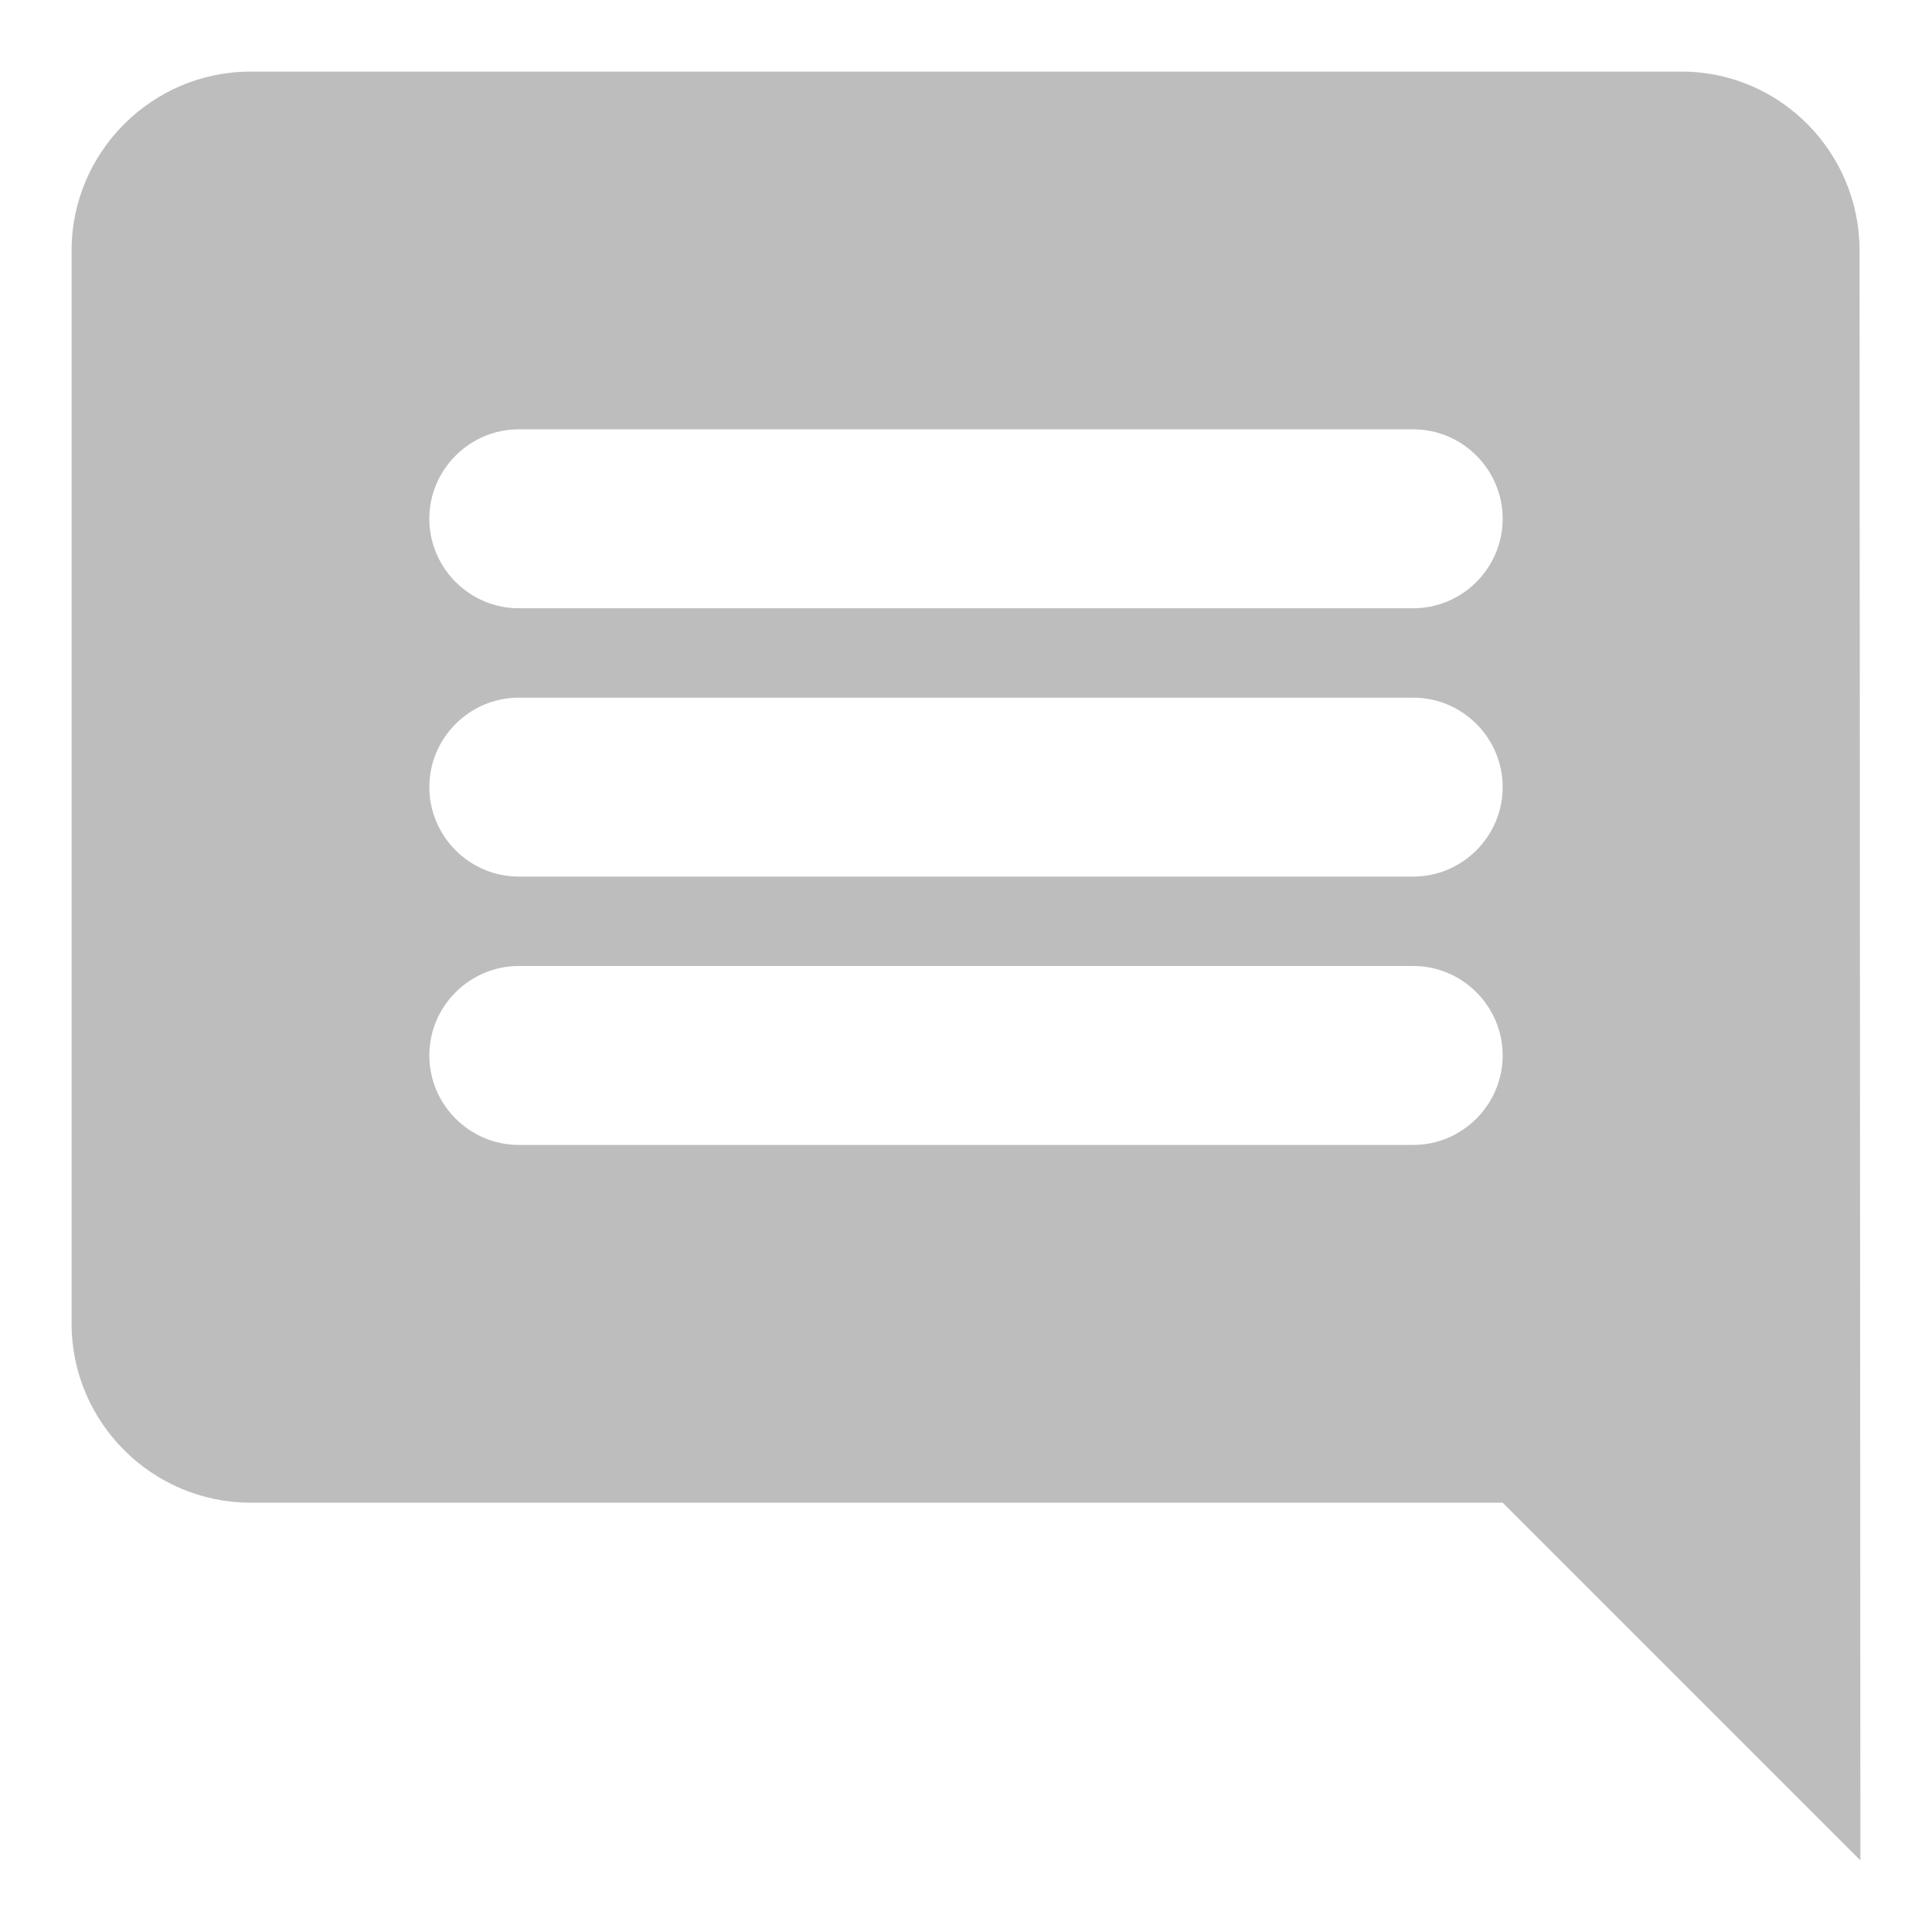
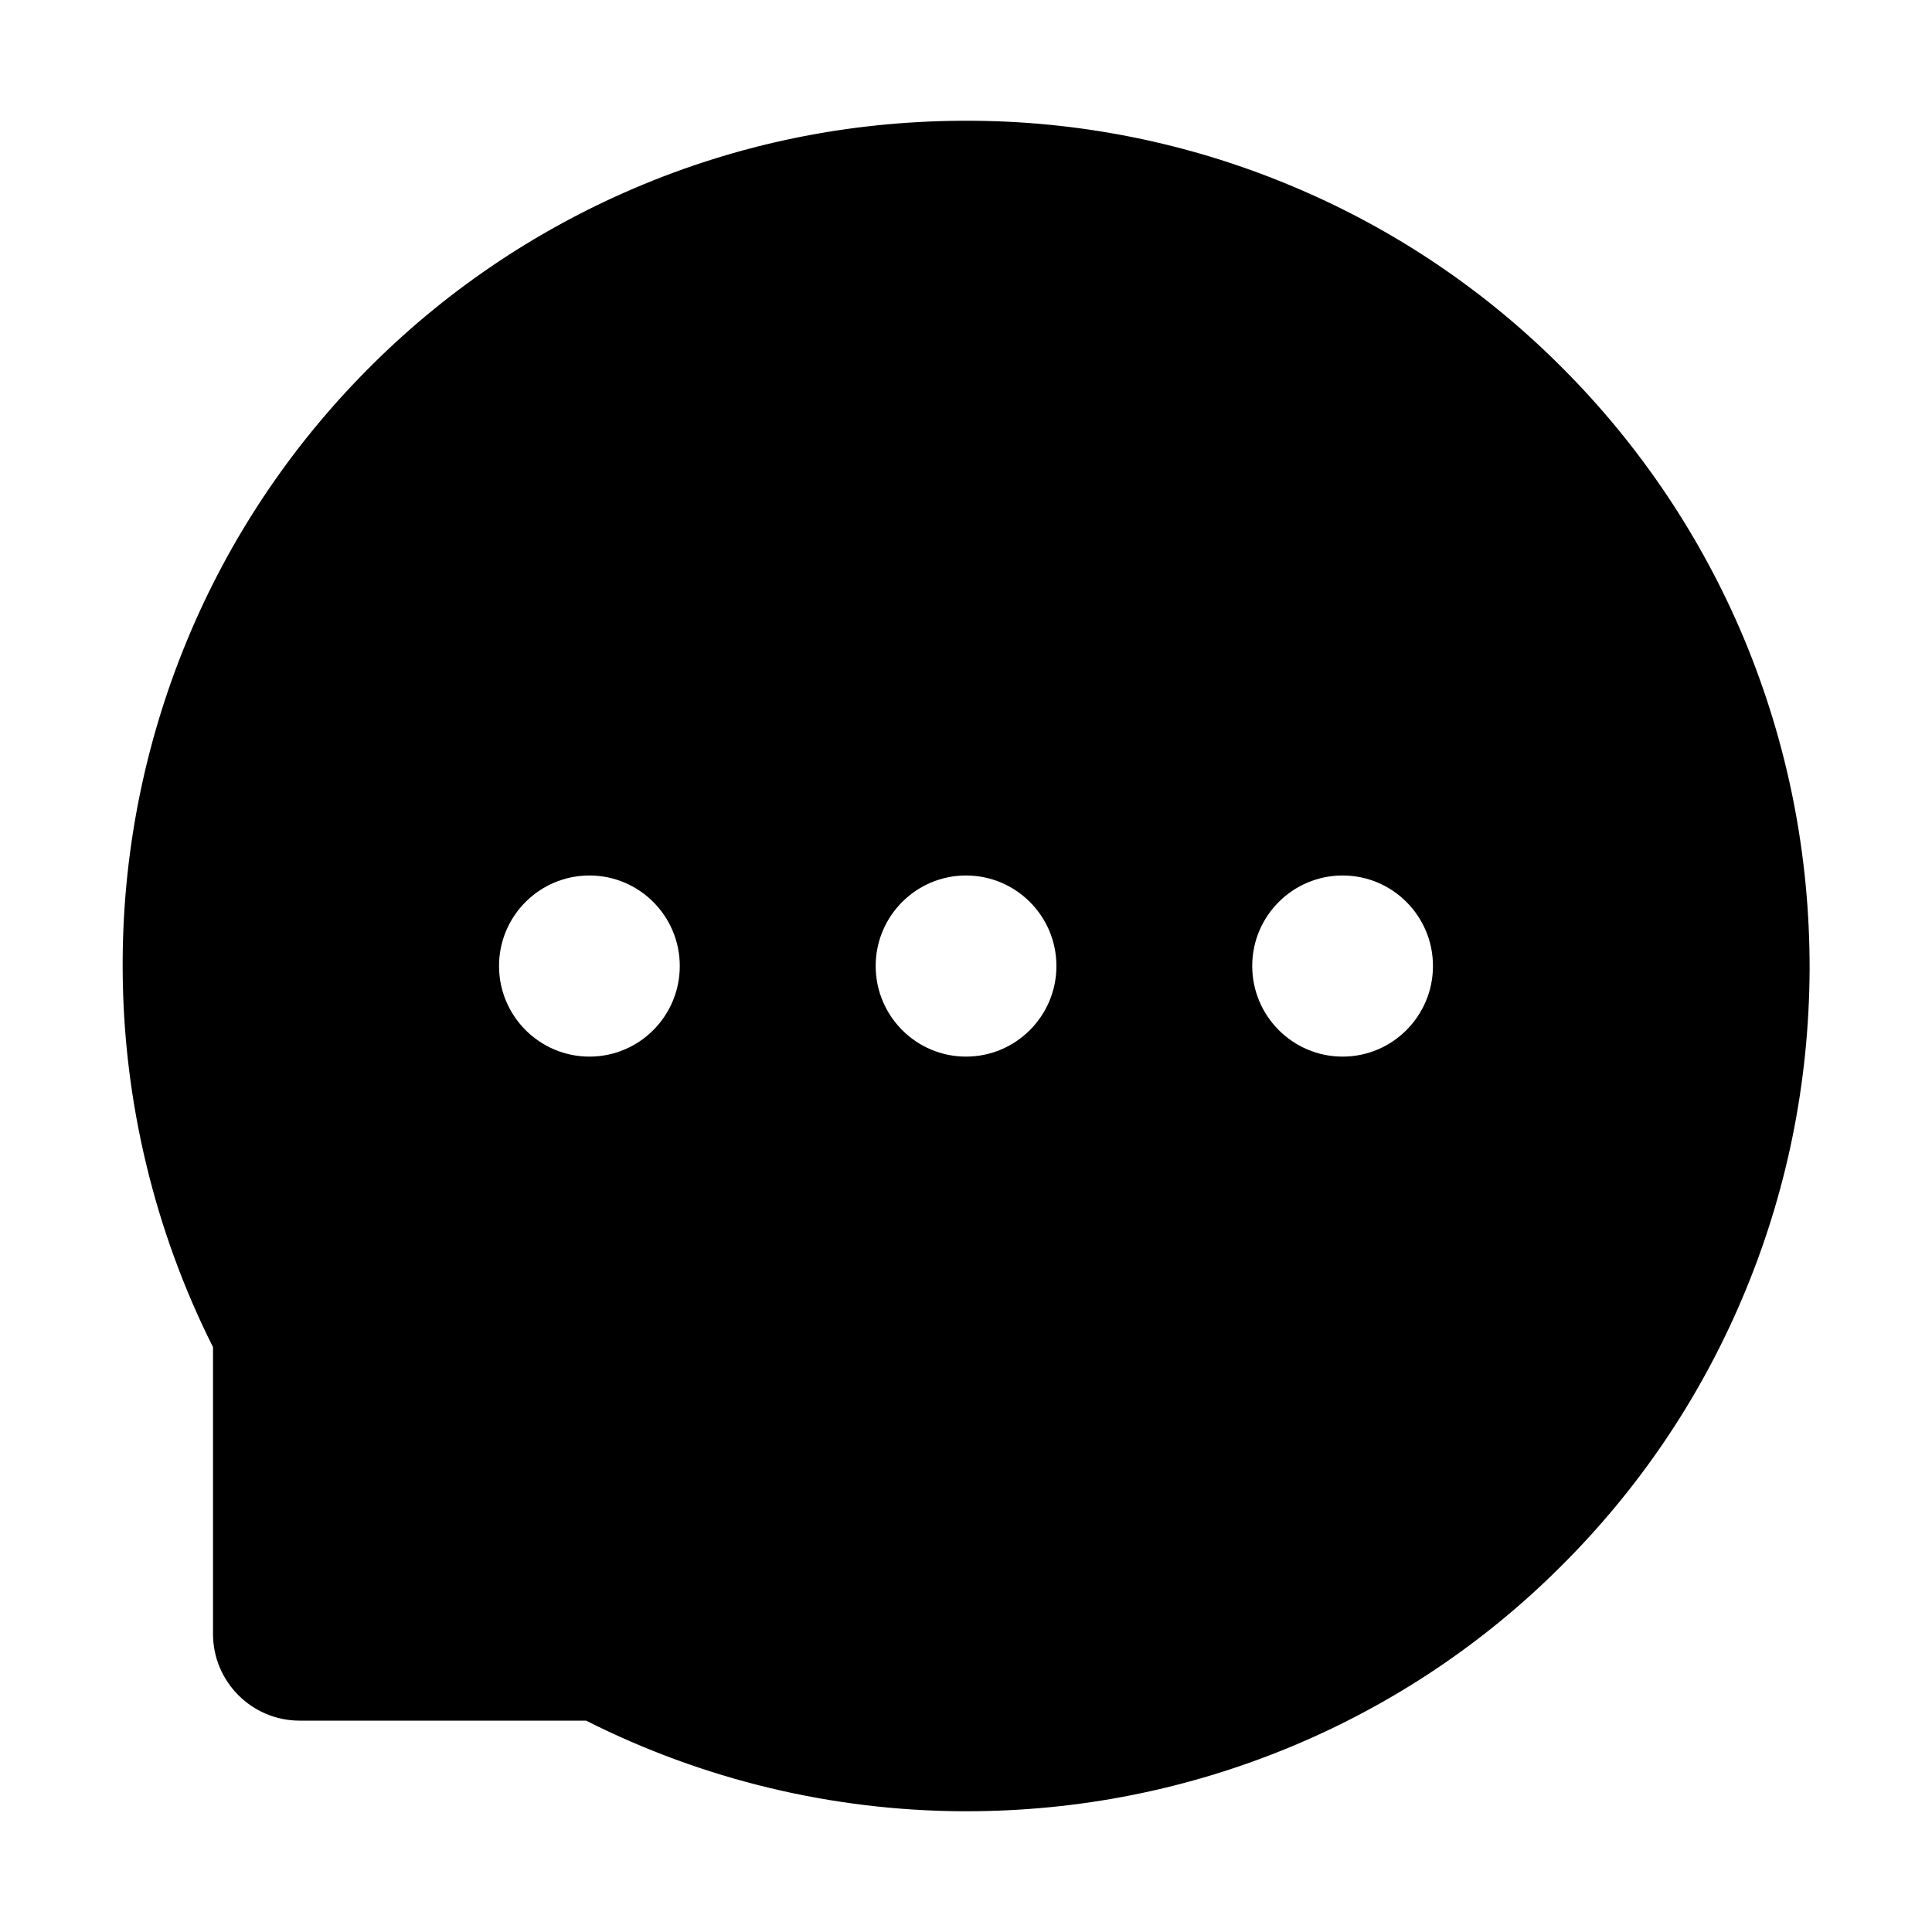
- <svg xmlns="http://www.w3.org/2000/svg" width="18" height="18" viewBox="0 0 18 18" fill="none">
-   <path d="M17.325 2.333C17.325 1.417 16.583 0.667 15.667 0.667H2.333C1.417 0.667 0.667 1.417 0.667 2.333V12.333C0.667 13.25 1.417 14 2.333 14H14L17.333 17.333L17.325 2.333ZM13.167 10.667H4.833C4.375 10.667 4 10.292 4 9.833C4 9.375 4.375 9 4.833 9H13.167C13.625 9 14 9.375 14 9.833C14 10.292 13.625 10.667 13.167 10.667ZM13.167 8.167H4.833C4.375 8.167 4 7.792 4 7.333C4 6.875 4.375 6.5 4.833 6.5H13.167C13.625 6.5 14 6.875 14 7.333C14 7.792 13.625 8.167 13.167 8.167ZM13.167 5.667H4.833C4.375 5.667 4 5.292 4 4.833C4 4.375 4.375 4 4.833 4H13.167C13.625 4 14 4.375 14 4.833C14 5.292 13.625 5.667 13.167 5.667Z" fill="#BDBDBD" />
+ <svg xmlns="http://www.w3.org/2000/svg" width="20" height="20" viewBox="0 0 20 20" fill="none">
+   <path d="M18.053 6.609C17.615 5.564 16.977 4.613 16.176 3.811C15.377 3.007 14.428 2.368 13.383 1.93C12.312 1.479 11.162 1.248 10 1.25H9.961C8.779 1.256 7.637 1.49 6.561 1.951C5.525 2.394 4.584 3.034 3.793 3.836C3 4.637 2.369 5.584 1.938 6.625C1.489 7.708 1.262 8.869 1.27 10.041C1.276 11.396 1.6 12.742 2.205 13.945V16.914C2.205 17.41 2.608 17.812 3.102 17.812H6.067C7.275 18.422 8.609 18.743 9.963 18.75H10.004C11.172 18.75 12.303 18.523 13.369 18.08C14.409 17.647 15.355 17.016 16.152 16.221C16.957 15.422 17.59 14.488 18.033 13.447C18.492 12.369 18.727 11.223 18.733 10.039C18.736 8.85 18.506 7.695 18.053 6.609ZM6.102 10.938C5.586 10.938 5.166 10.518 5.166 10C5.166 9.482 5.586 9.063 6.102 9.063C6.617 9.063 7.037 9.482 7.037 10C7.037 10.518 6.619 10.938 6.102 10.938ZM10 10.938C9.485 10.938 9.065 10.518 9.065 10C9.065 9.482 9.485 9.063 10 9.063C10.516 9.063 10.936 9.482 10.936 10C10.936 10.518 10.516 10.938 10 10.938ZM13.899 10.938C13.383 10.938 12.963 10.518 12.963 10C12.963 9.482 13.383 9.063 13.899 9.063C14.414 9.063 14.834 9.482 14.834 10C14.834 10.518 14.414 10.938 13.899 10.938Z" fill="black" />
</svg>
